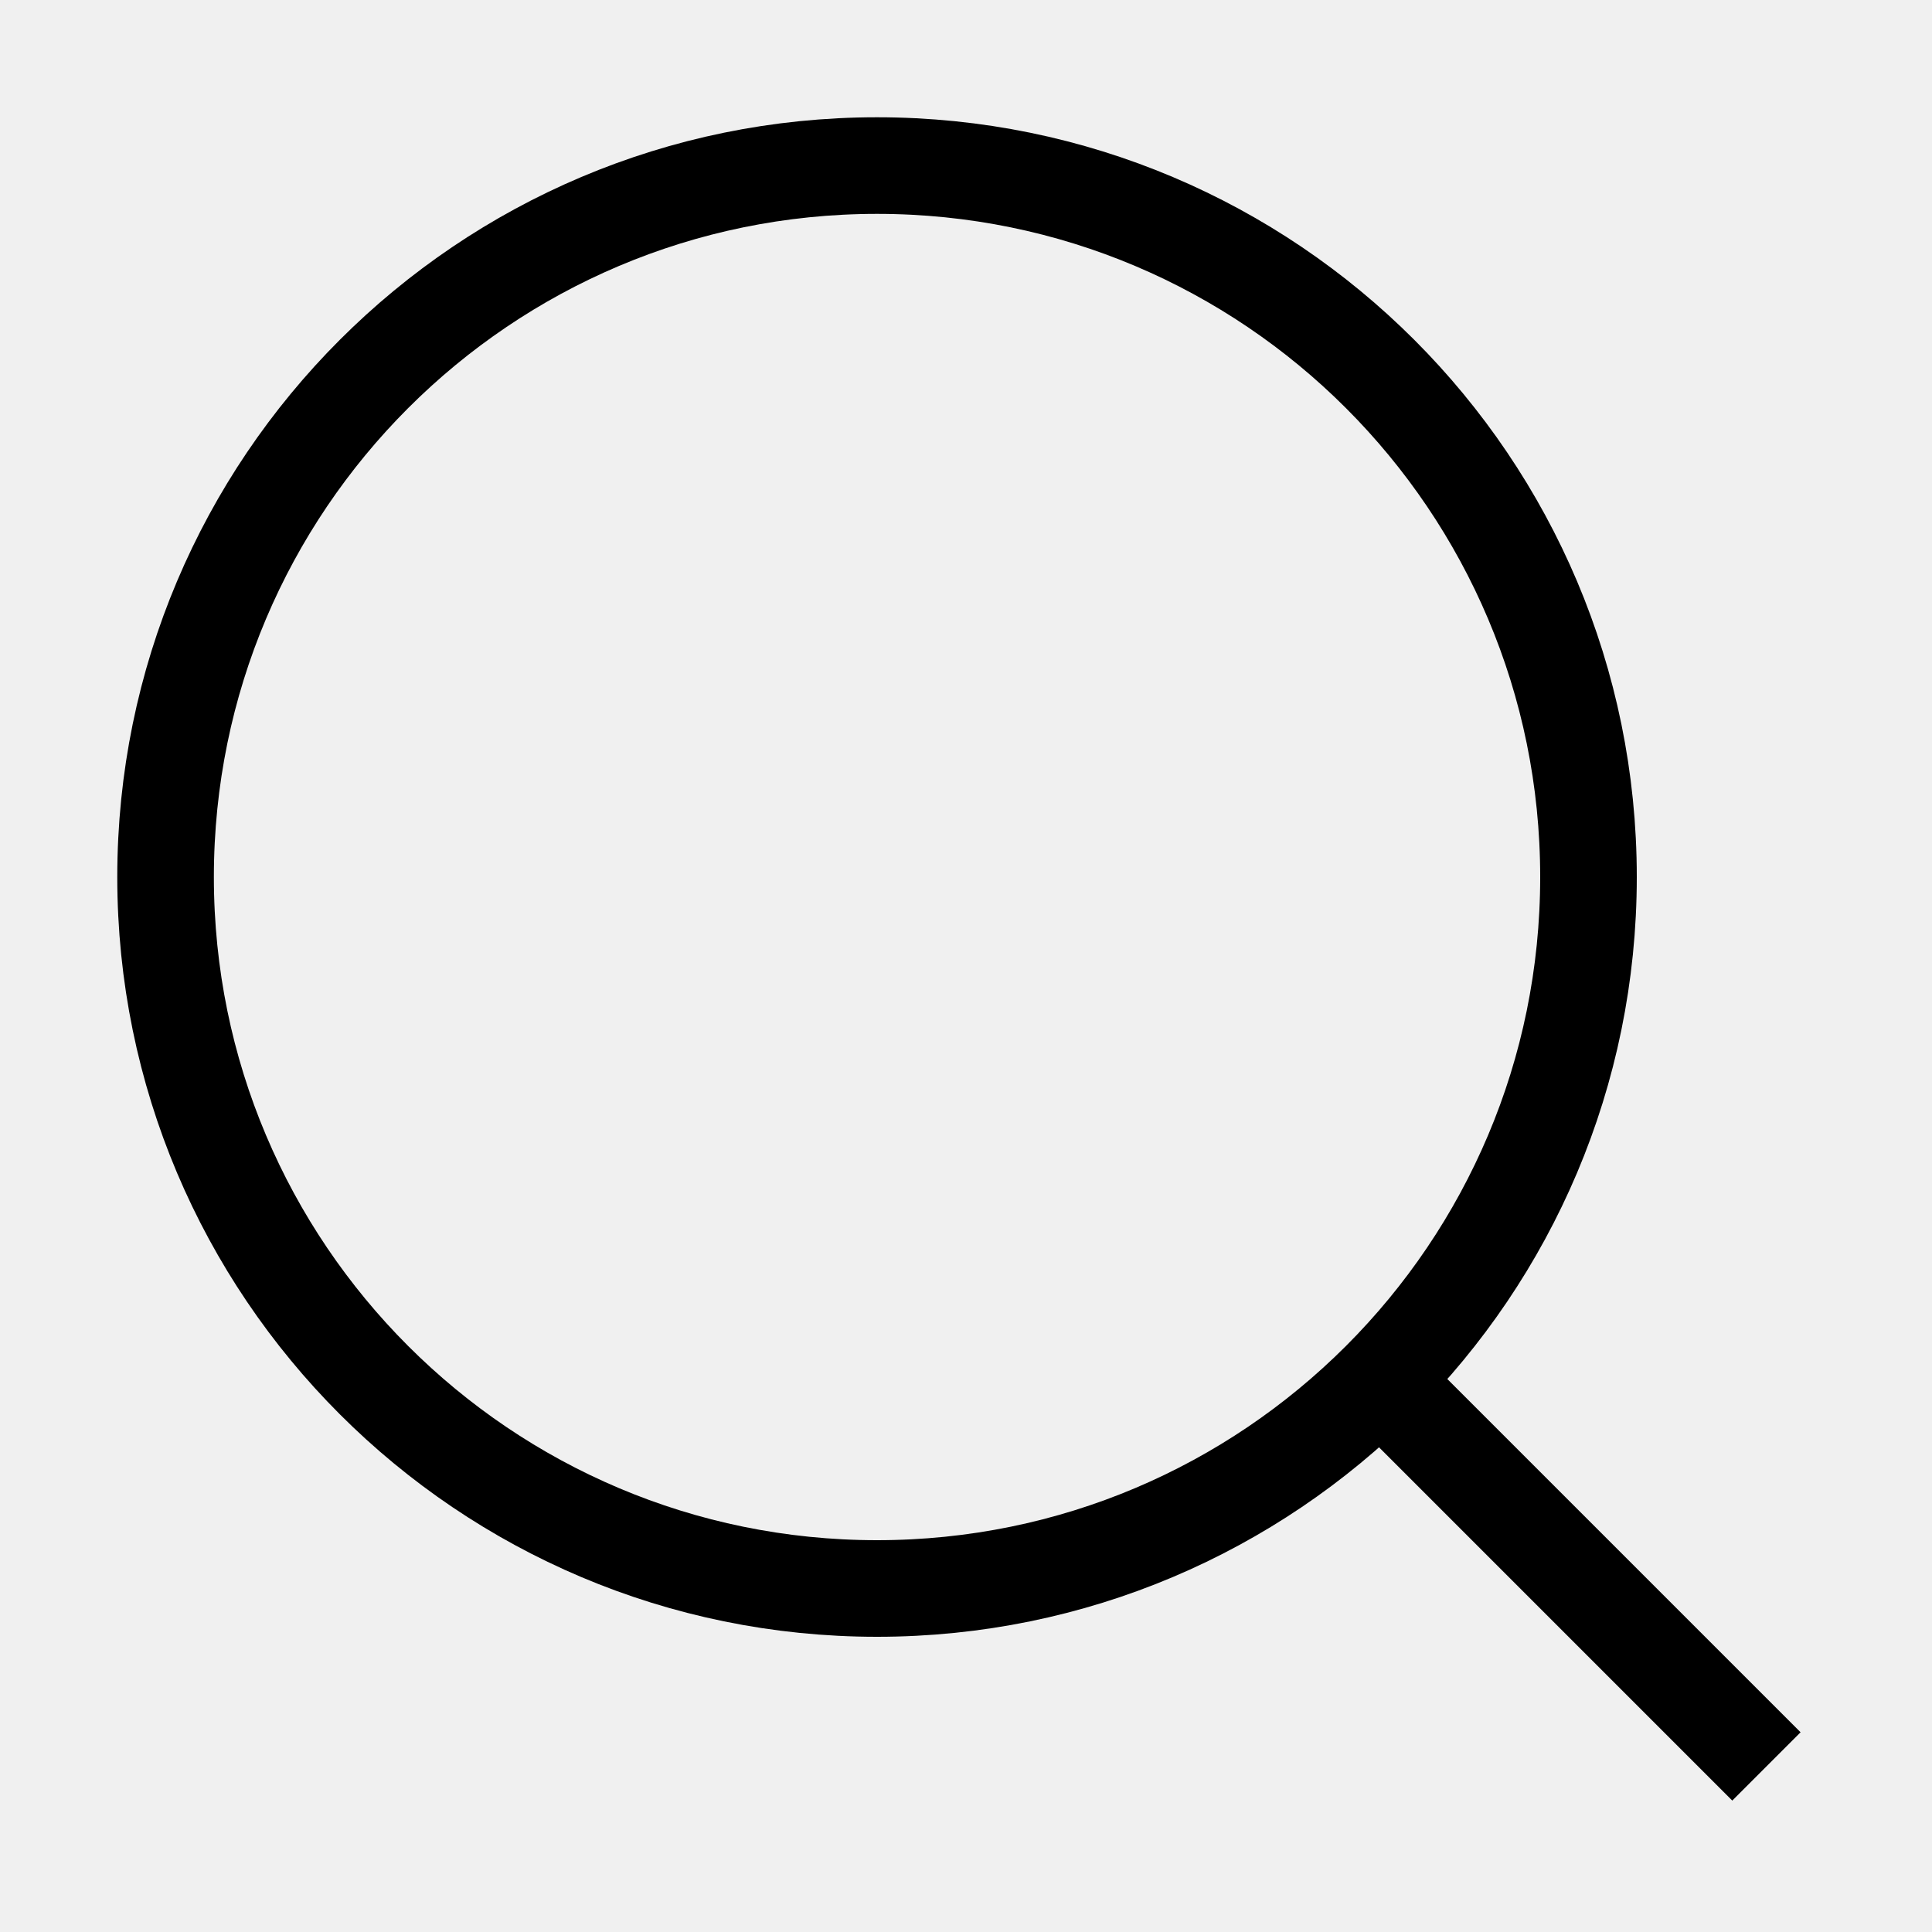
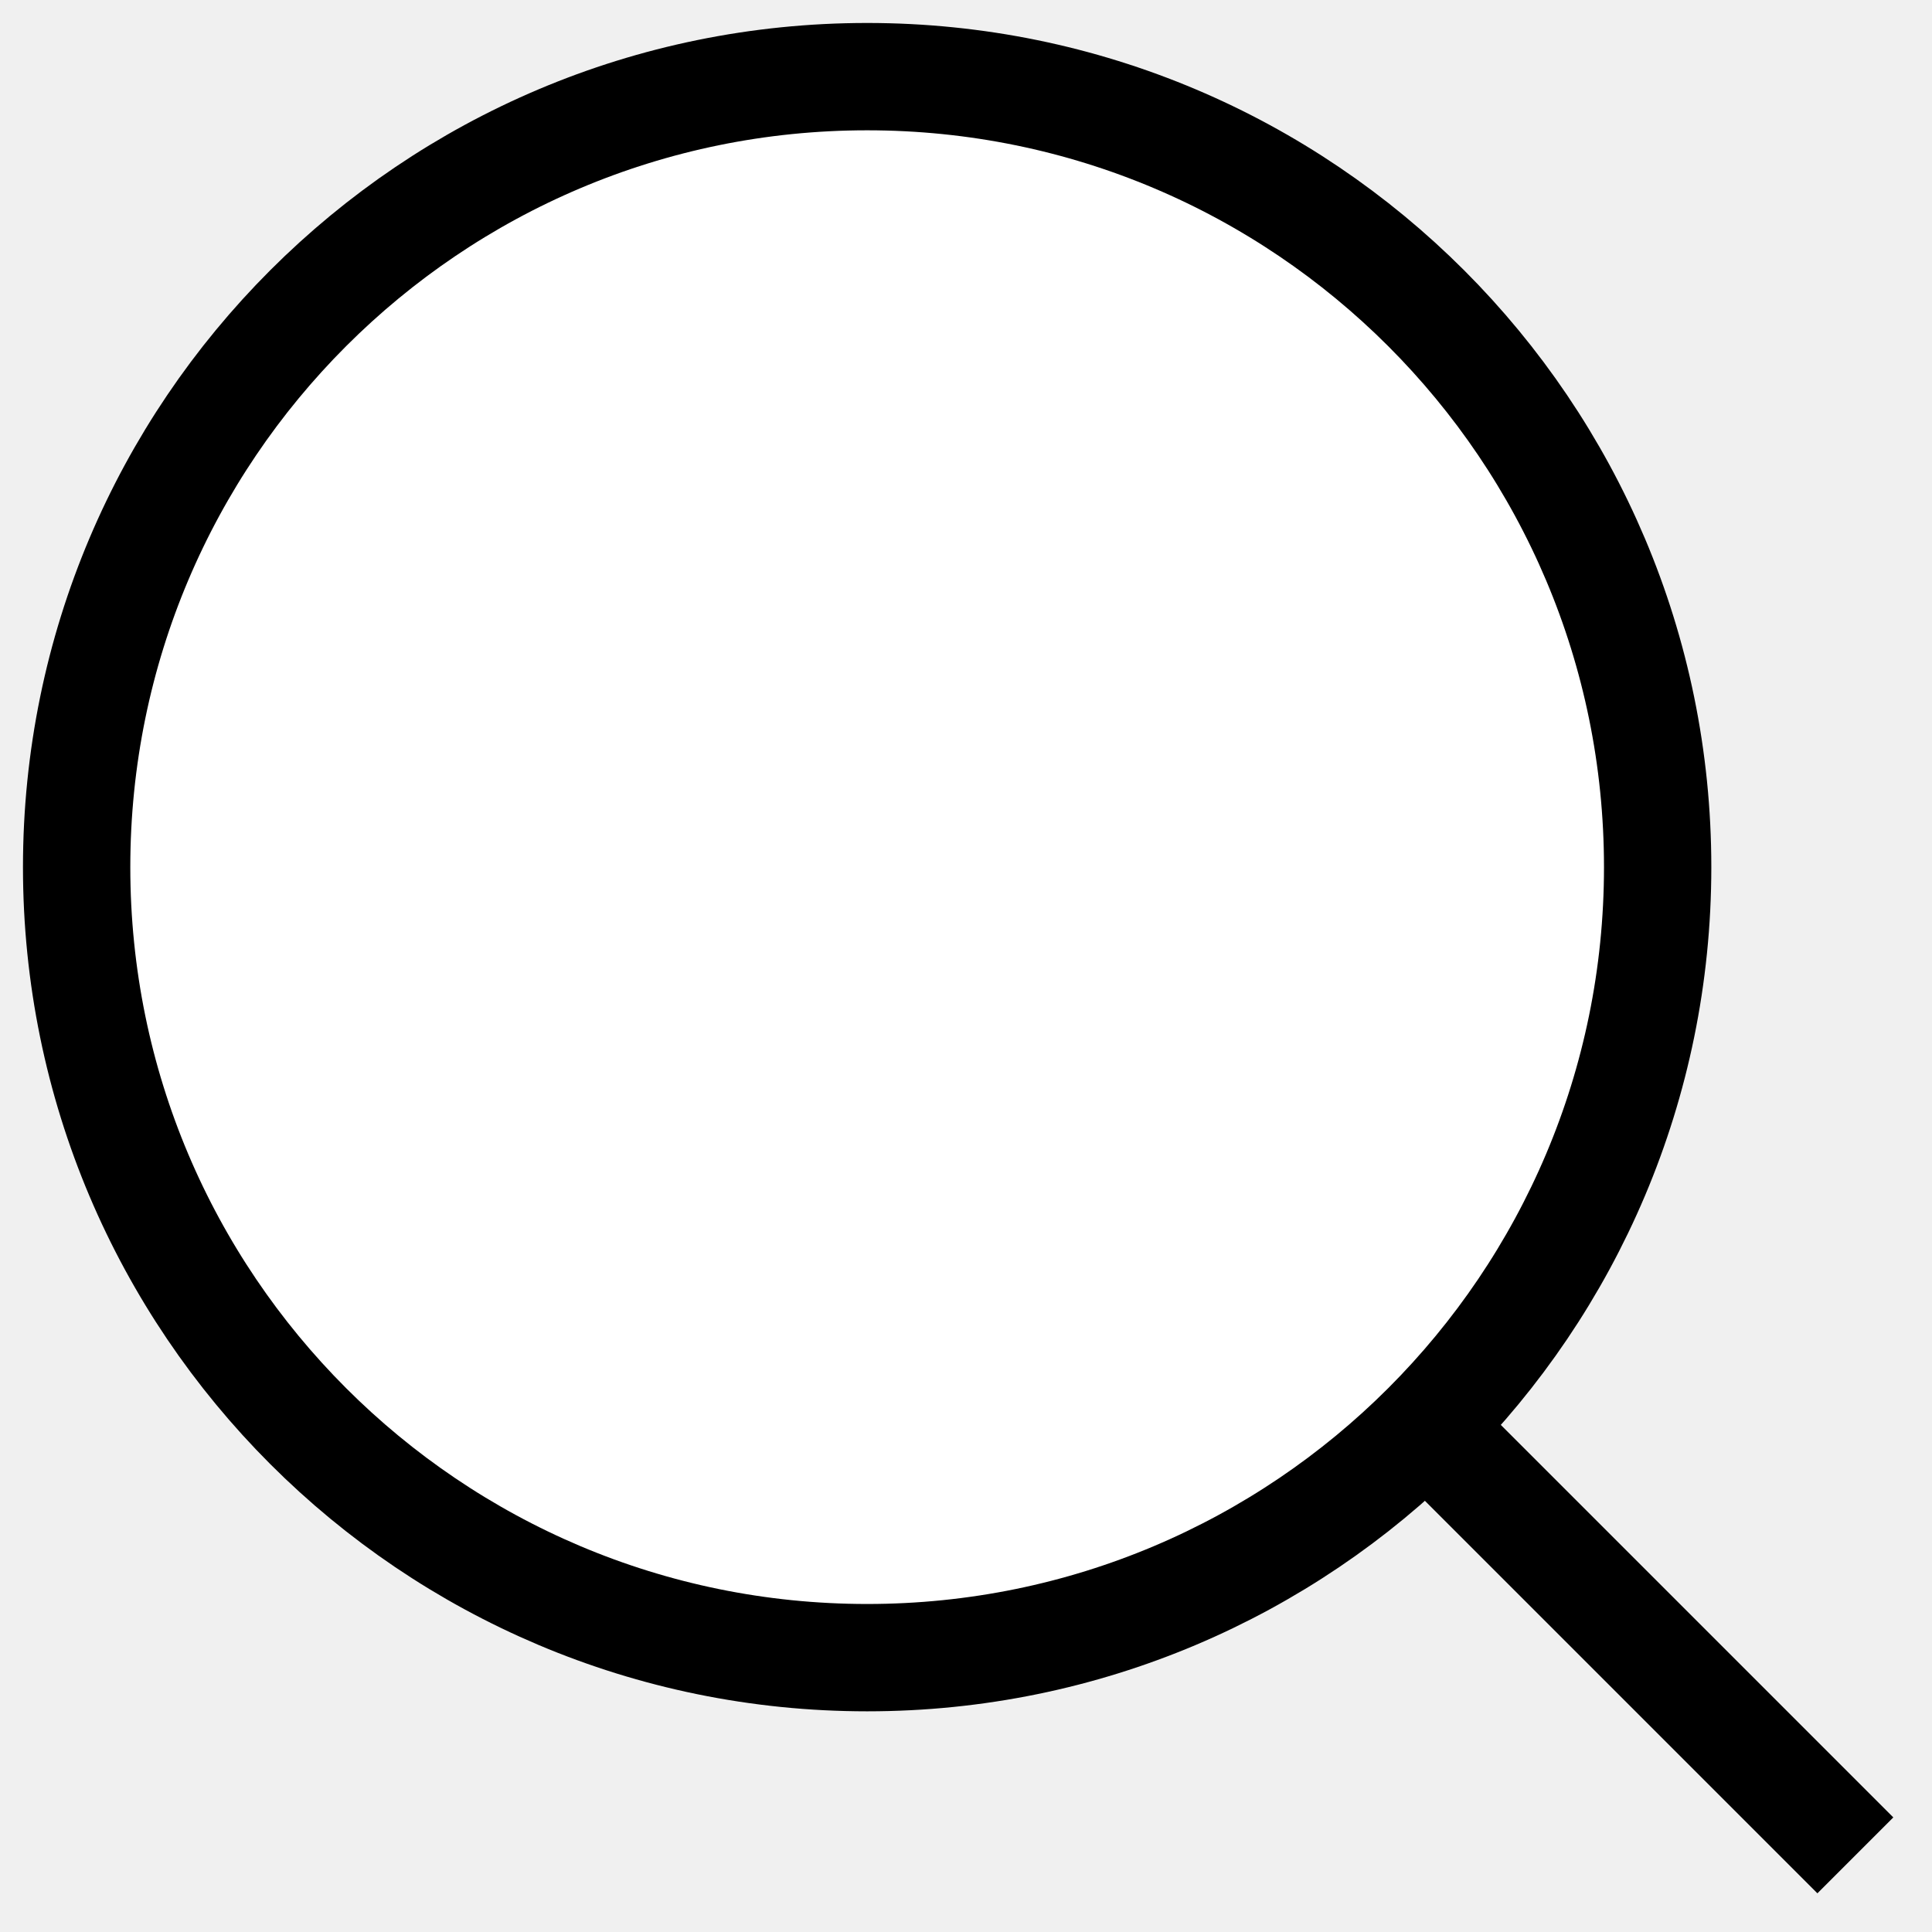
- <svg xmlns="http://www.w3.org/2000/svg" width="20" height="20" viewBox="0 0 20 20" fill="none">
-   <path d="M14.603 14.603L18.286 18.286" stroke="black" stroke-linejoin="round" />
-   <path d="M16.444 9.079C16.444 13.147 13.147 16.444 9.079 16.444C5.012 16.444 1.714 13.147 1.714 9.079C1.714 5.012 5.012 1.714 9.079 1.714C13.147 1.714 16.444 5.012 16.444 9.079Z" stroke="black" />
+ <svg xmlns="http://www.w3.org/2000/svg" width="18" height="18" viewBox="0 0 18 18" fill="none">
+   <path d="M13.603 13.603L17.286 17.286" stroke="black" stroke-linejoin="round" />
+   <path d="M15.444 8.079C15.444 12.147 12.147 15.444 8.079 15.444C4.012 15.444 0.714 12.147 0.714 8.079C0.714 4.012 4.012 0.714 8.079 0.714C12.147 0.714 15.444 4.012 15.444 8.079Z" stroke="black" fill="white" />
</svg>
